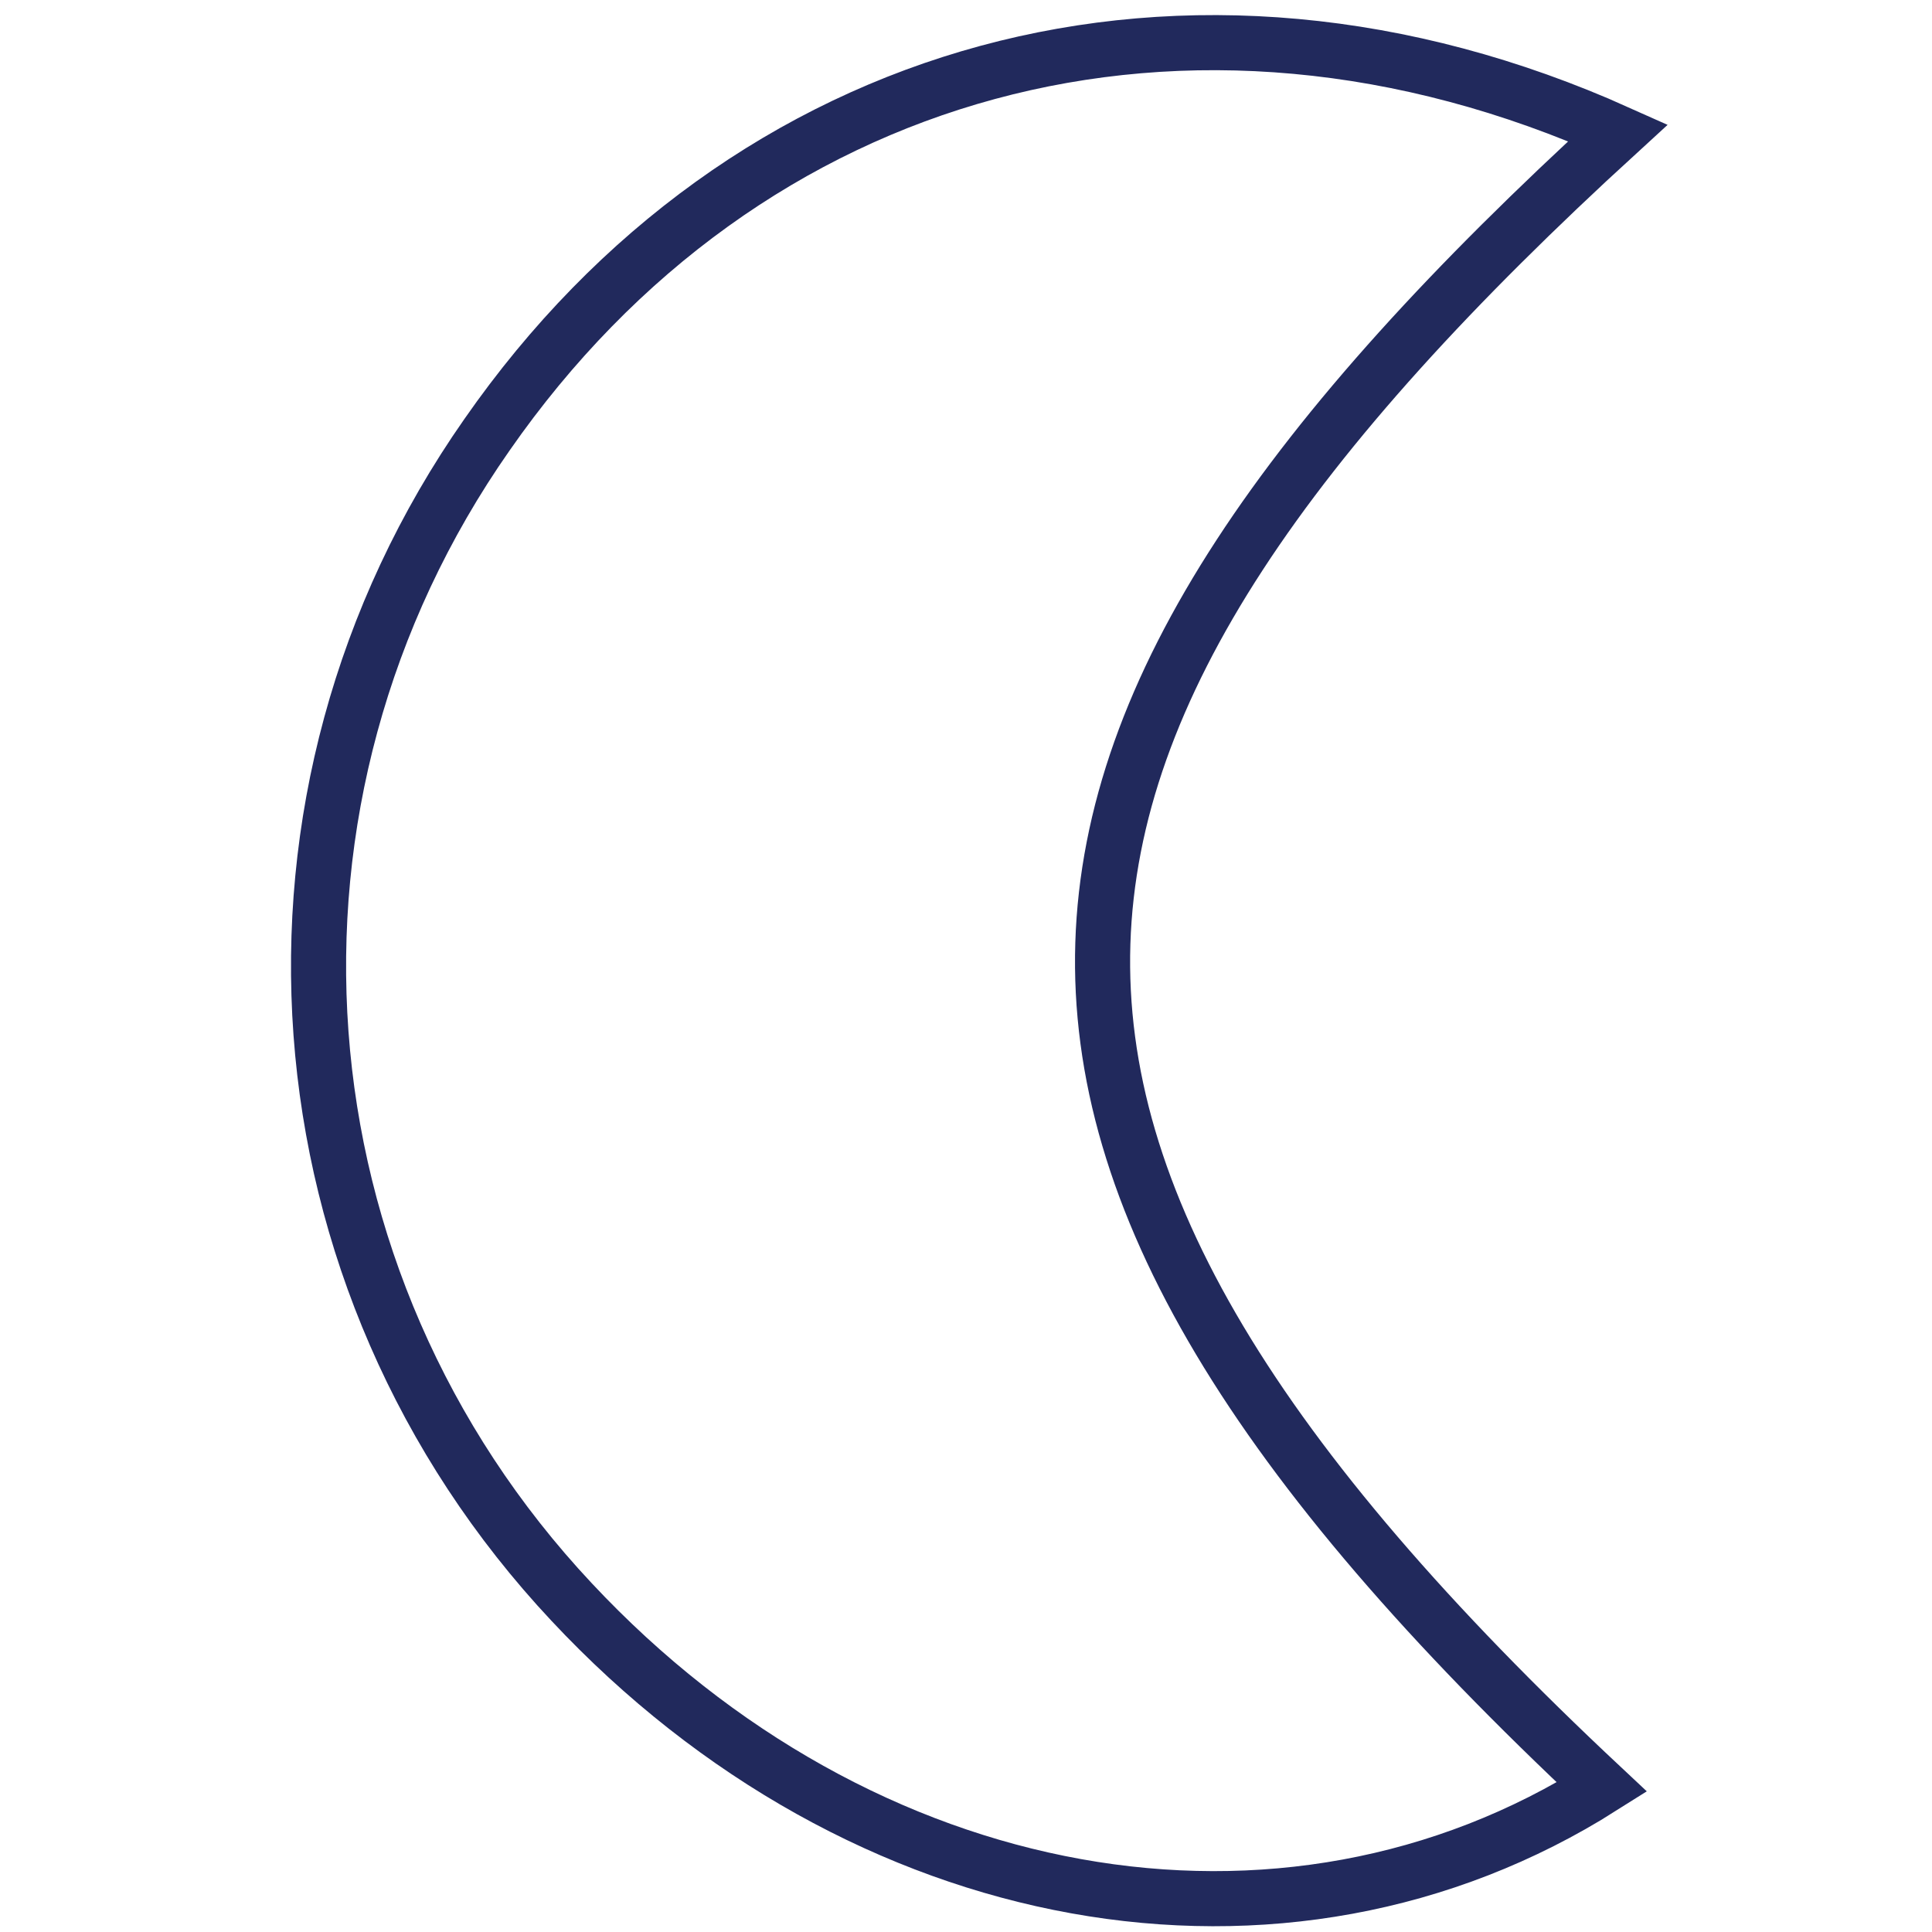
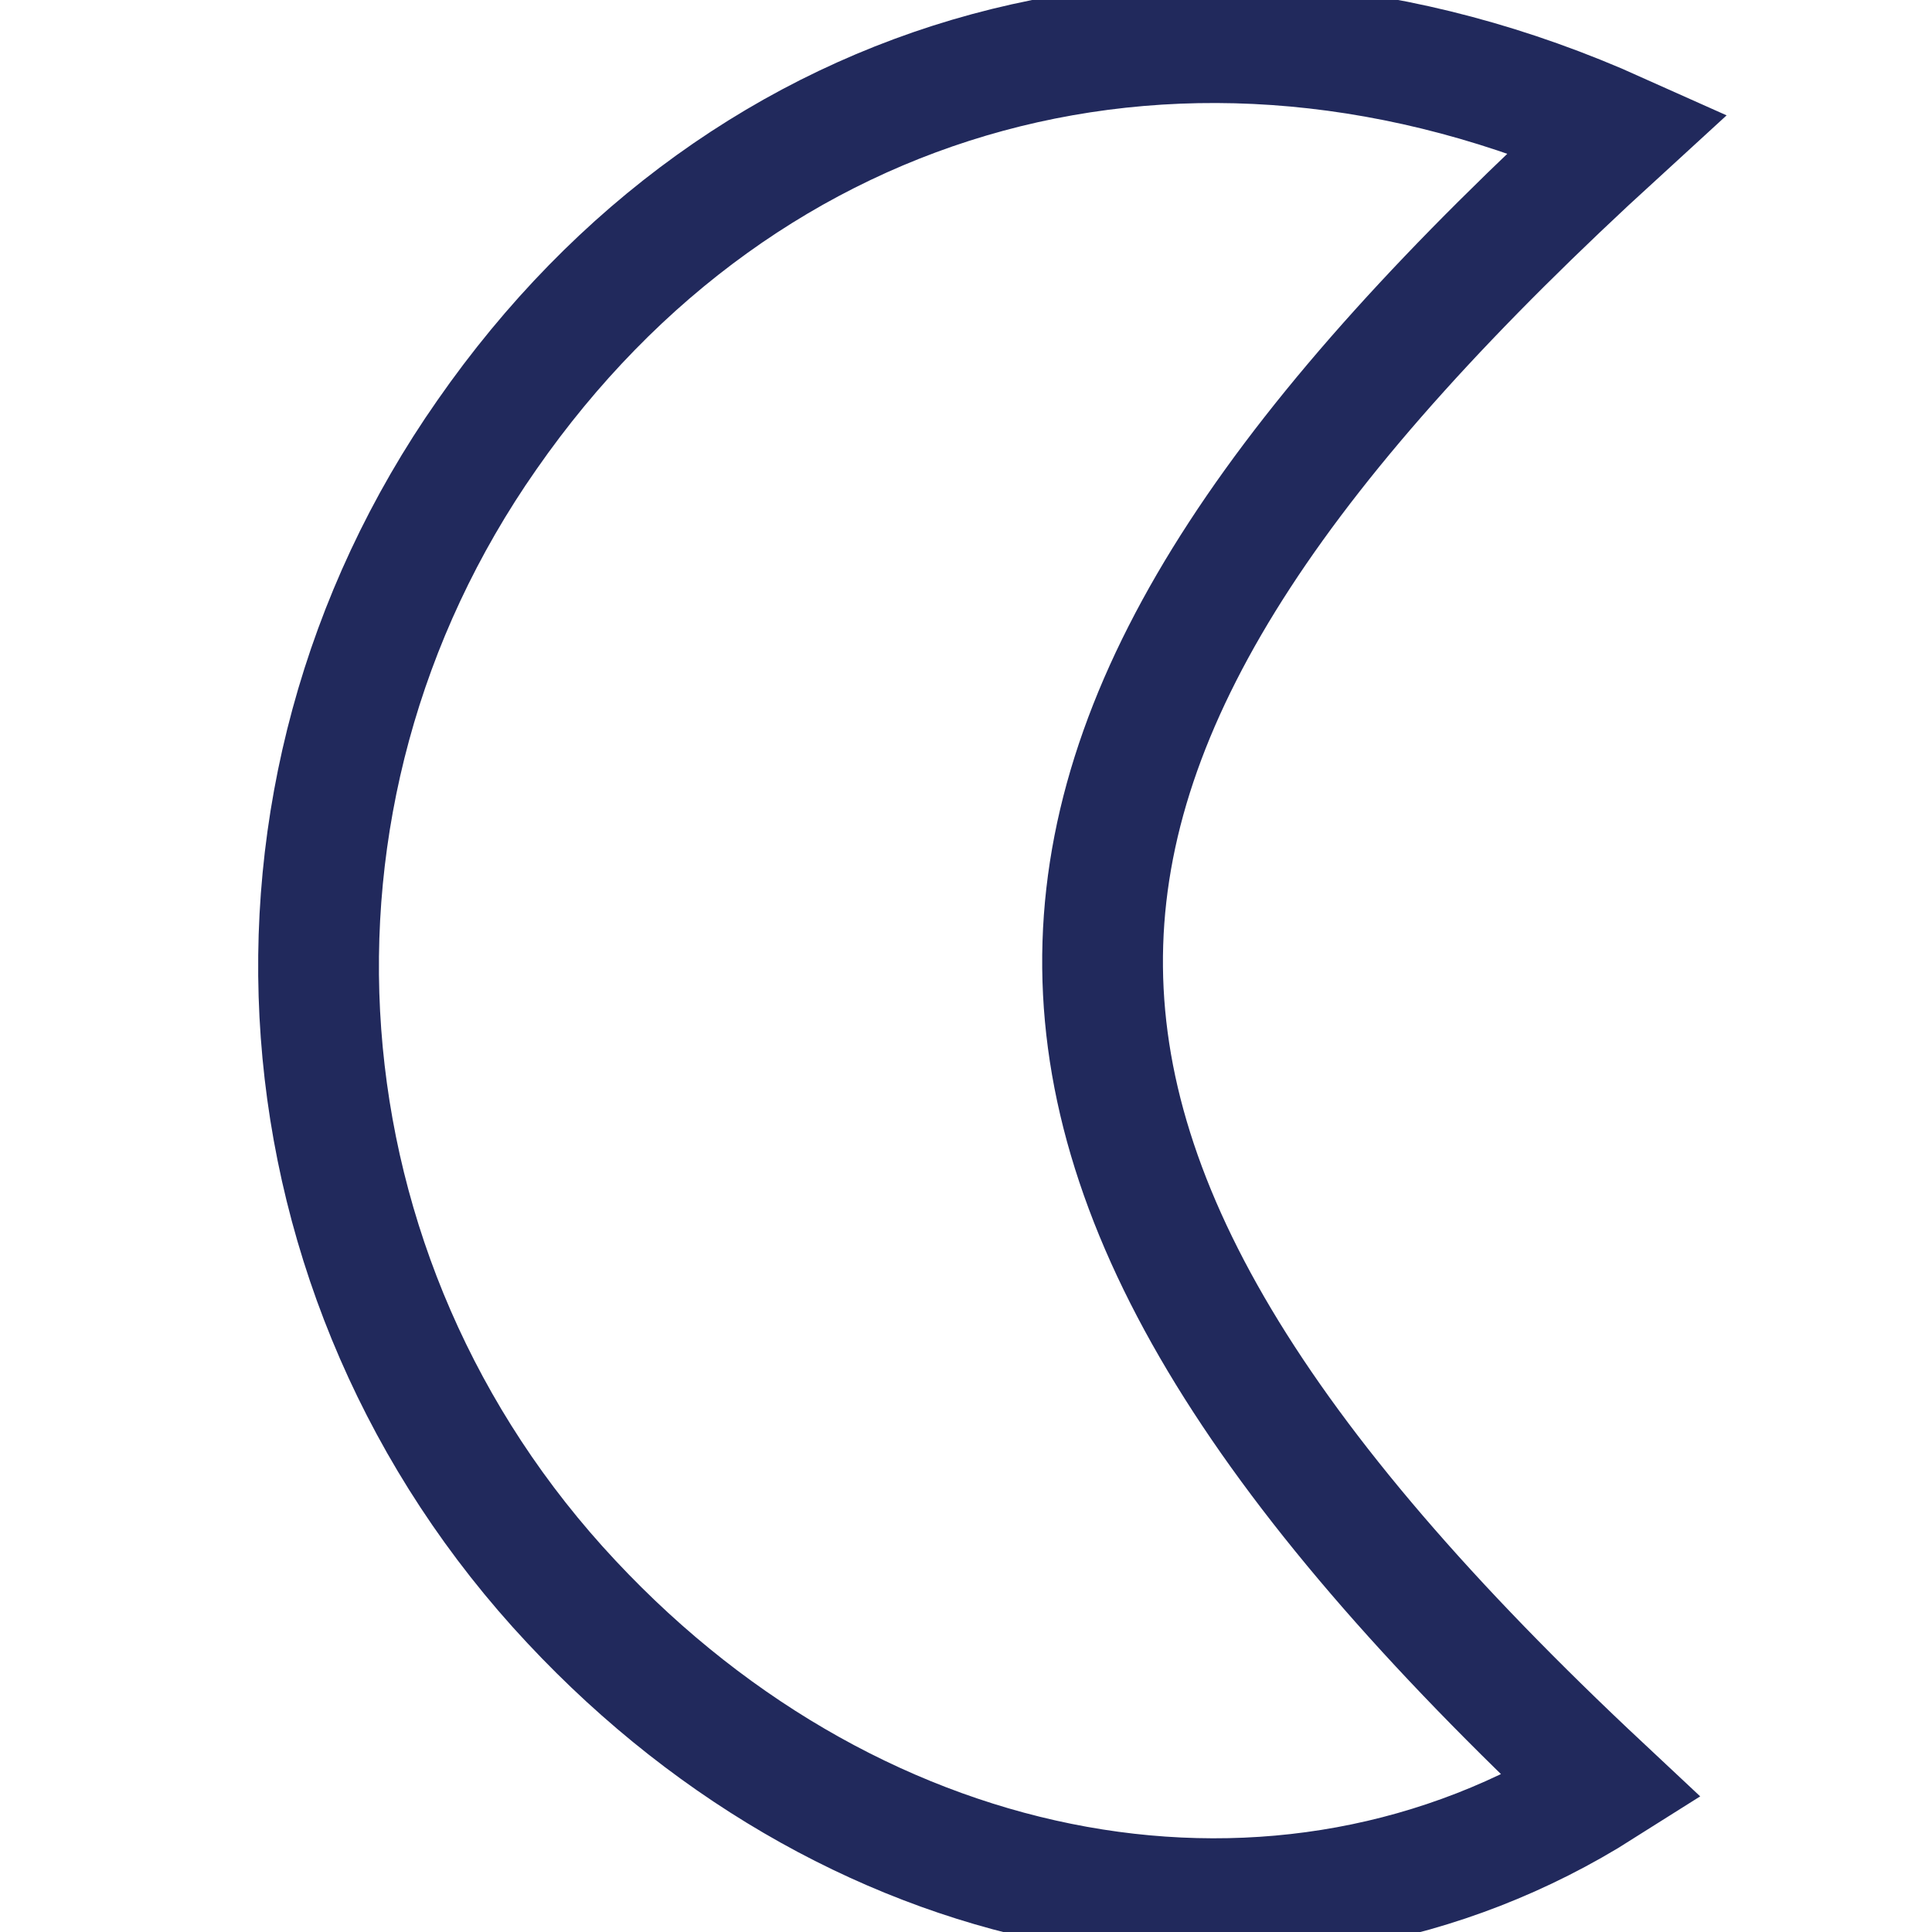
- <svg xmlns="http://www.w3.org/2000/svg" version="1.1" id="Calque_1" x="0px" y="0px" viewBox="0 0 48 48" style="enable-background:new 0 0 48 48;" xml:space="preserve">
+ <svg xmlns="http://www.w3.org/2000/svg" version="1.1" x="0px" y="0px" viewBox="0 0 48 48" style="enable-background:new 0 0 48 48;" xml:space="preserve">
  <style type="text/css">
- 	.st0{fill:none;stroke:#21295C;stroke-width:1.369;stroke-miterlimit:10;}
+ 	.st0{fill:none;stroke:#21295C;stroke-width:3;stroke-miterlimit:10;}
</style>
  <g>
    <path class="st0" d="M40.2,3.3c-10.7-4.8-21.7-1.7-28.1,7.5c-6.3,9-5.4,21,2.1,29c7.2,7.7,17.7,9.6,25.6,4.6   C22.6,28.3,23.8,18.3,40.2,3.3z" />
  </g>
</svg>
